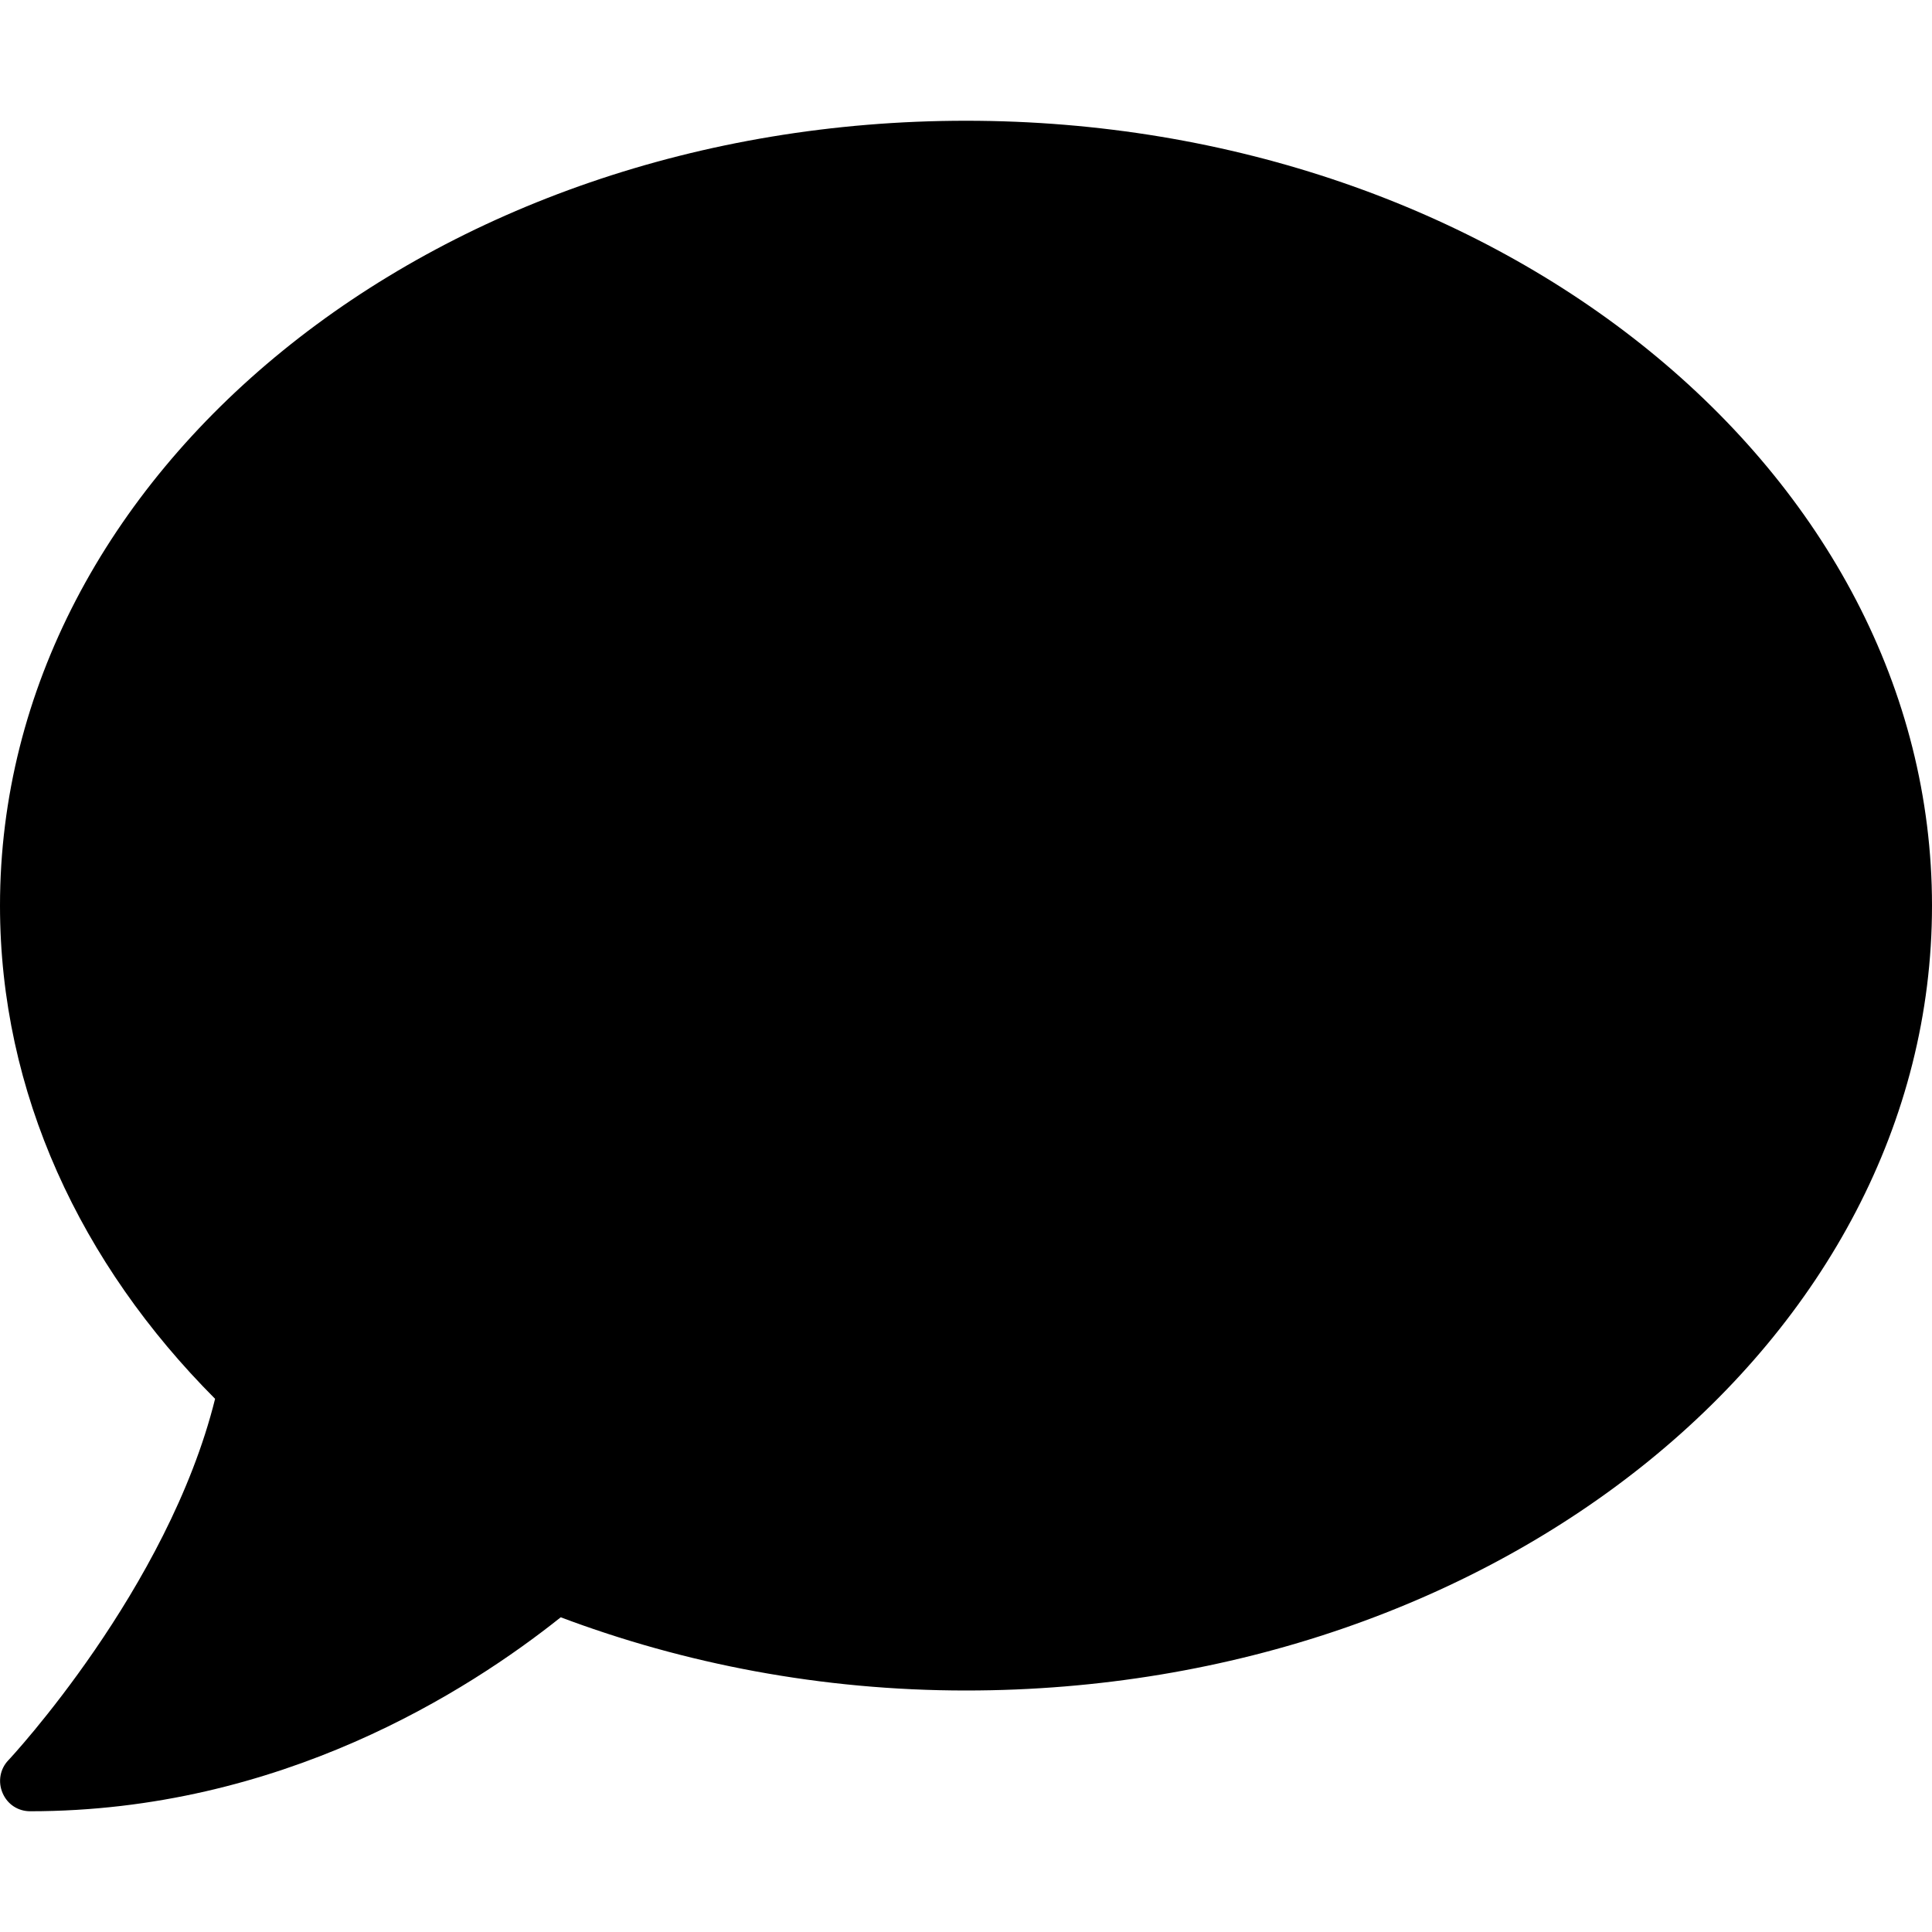
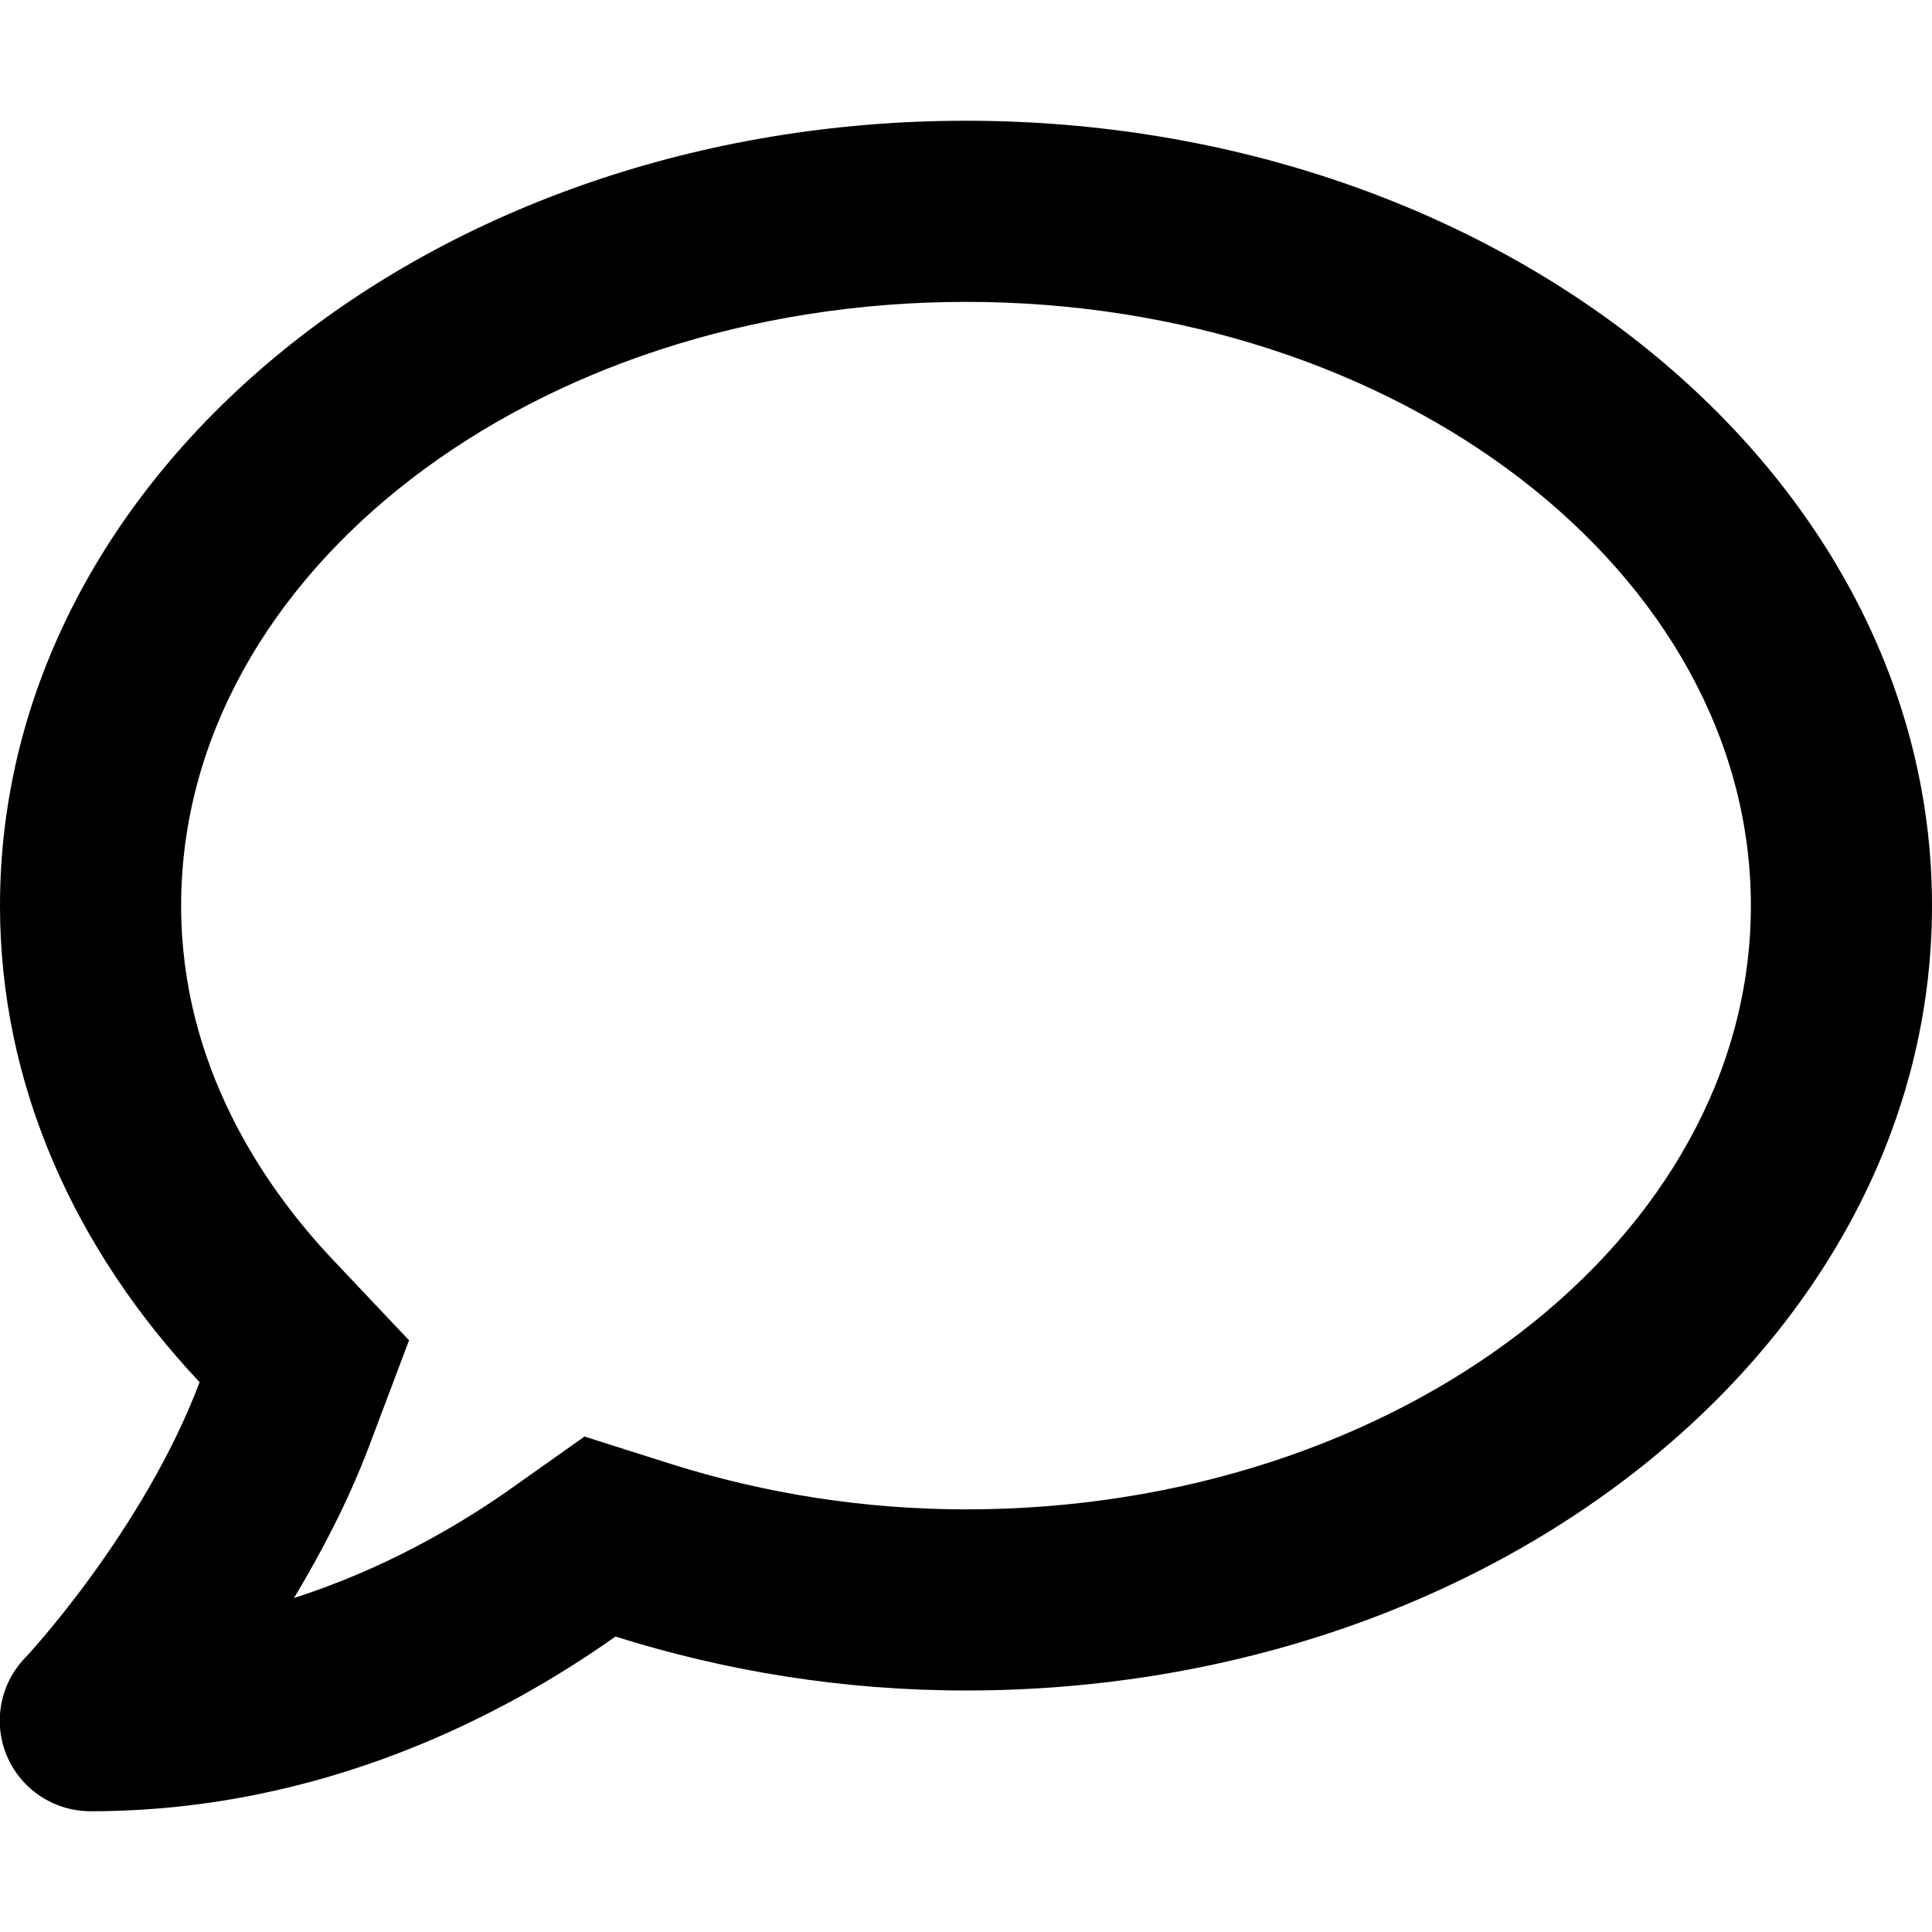
<svg xmlns="http://www.w3.org/2000/svg" viewBox="0 0 512 512">
-   <path d="M256 32C114.6 32 0 125.1 0 240c0 49.6 21.4 95 57 130.7C44.5 421.1 2.7 466 2.2 466.5c-2.2 2.3-2.8 5.7-1.5 8.7S4.8 480 8 480c66.3 0 116-31.8 140.6-51.4 32.7 12.3 69 19.4 107.4 19.4 141.4 0 256-93.1 256-208S397.4 32 256 32z" />
+   <path d="M256 32C114.6 32 0 125.1 0 240c0 47.6 19.9 91.2 52.9 126.3C38 405.7 7 439.1 6.5 439.5c-6.6 7-8.4 17.2-4.6 26S14.4 480 24 480c61.5 0 110-25.7 139.1-46.3C192 442.8 223.2 448 256 448c141.4 0 256-93.1 256-208S397.4 32 256 32zm0 368c-26.7 0-53.1-4.1-78.4-12.1l-22.7-7.2-19.5 13.8c-14.3 10.1-33.9 21.4-57.5 29 7.3-12.1 14.4-25.7 19.9-40.2l10.6-28.1-20.6-21.8C69.7 314.1 48 282.2 48 240c0-88.2 93.3-160 208-160s208 71.8 208 160-93.3 160-208 160z" />
</svg>
